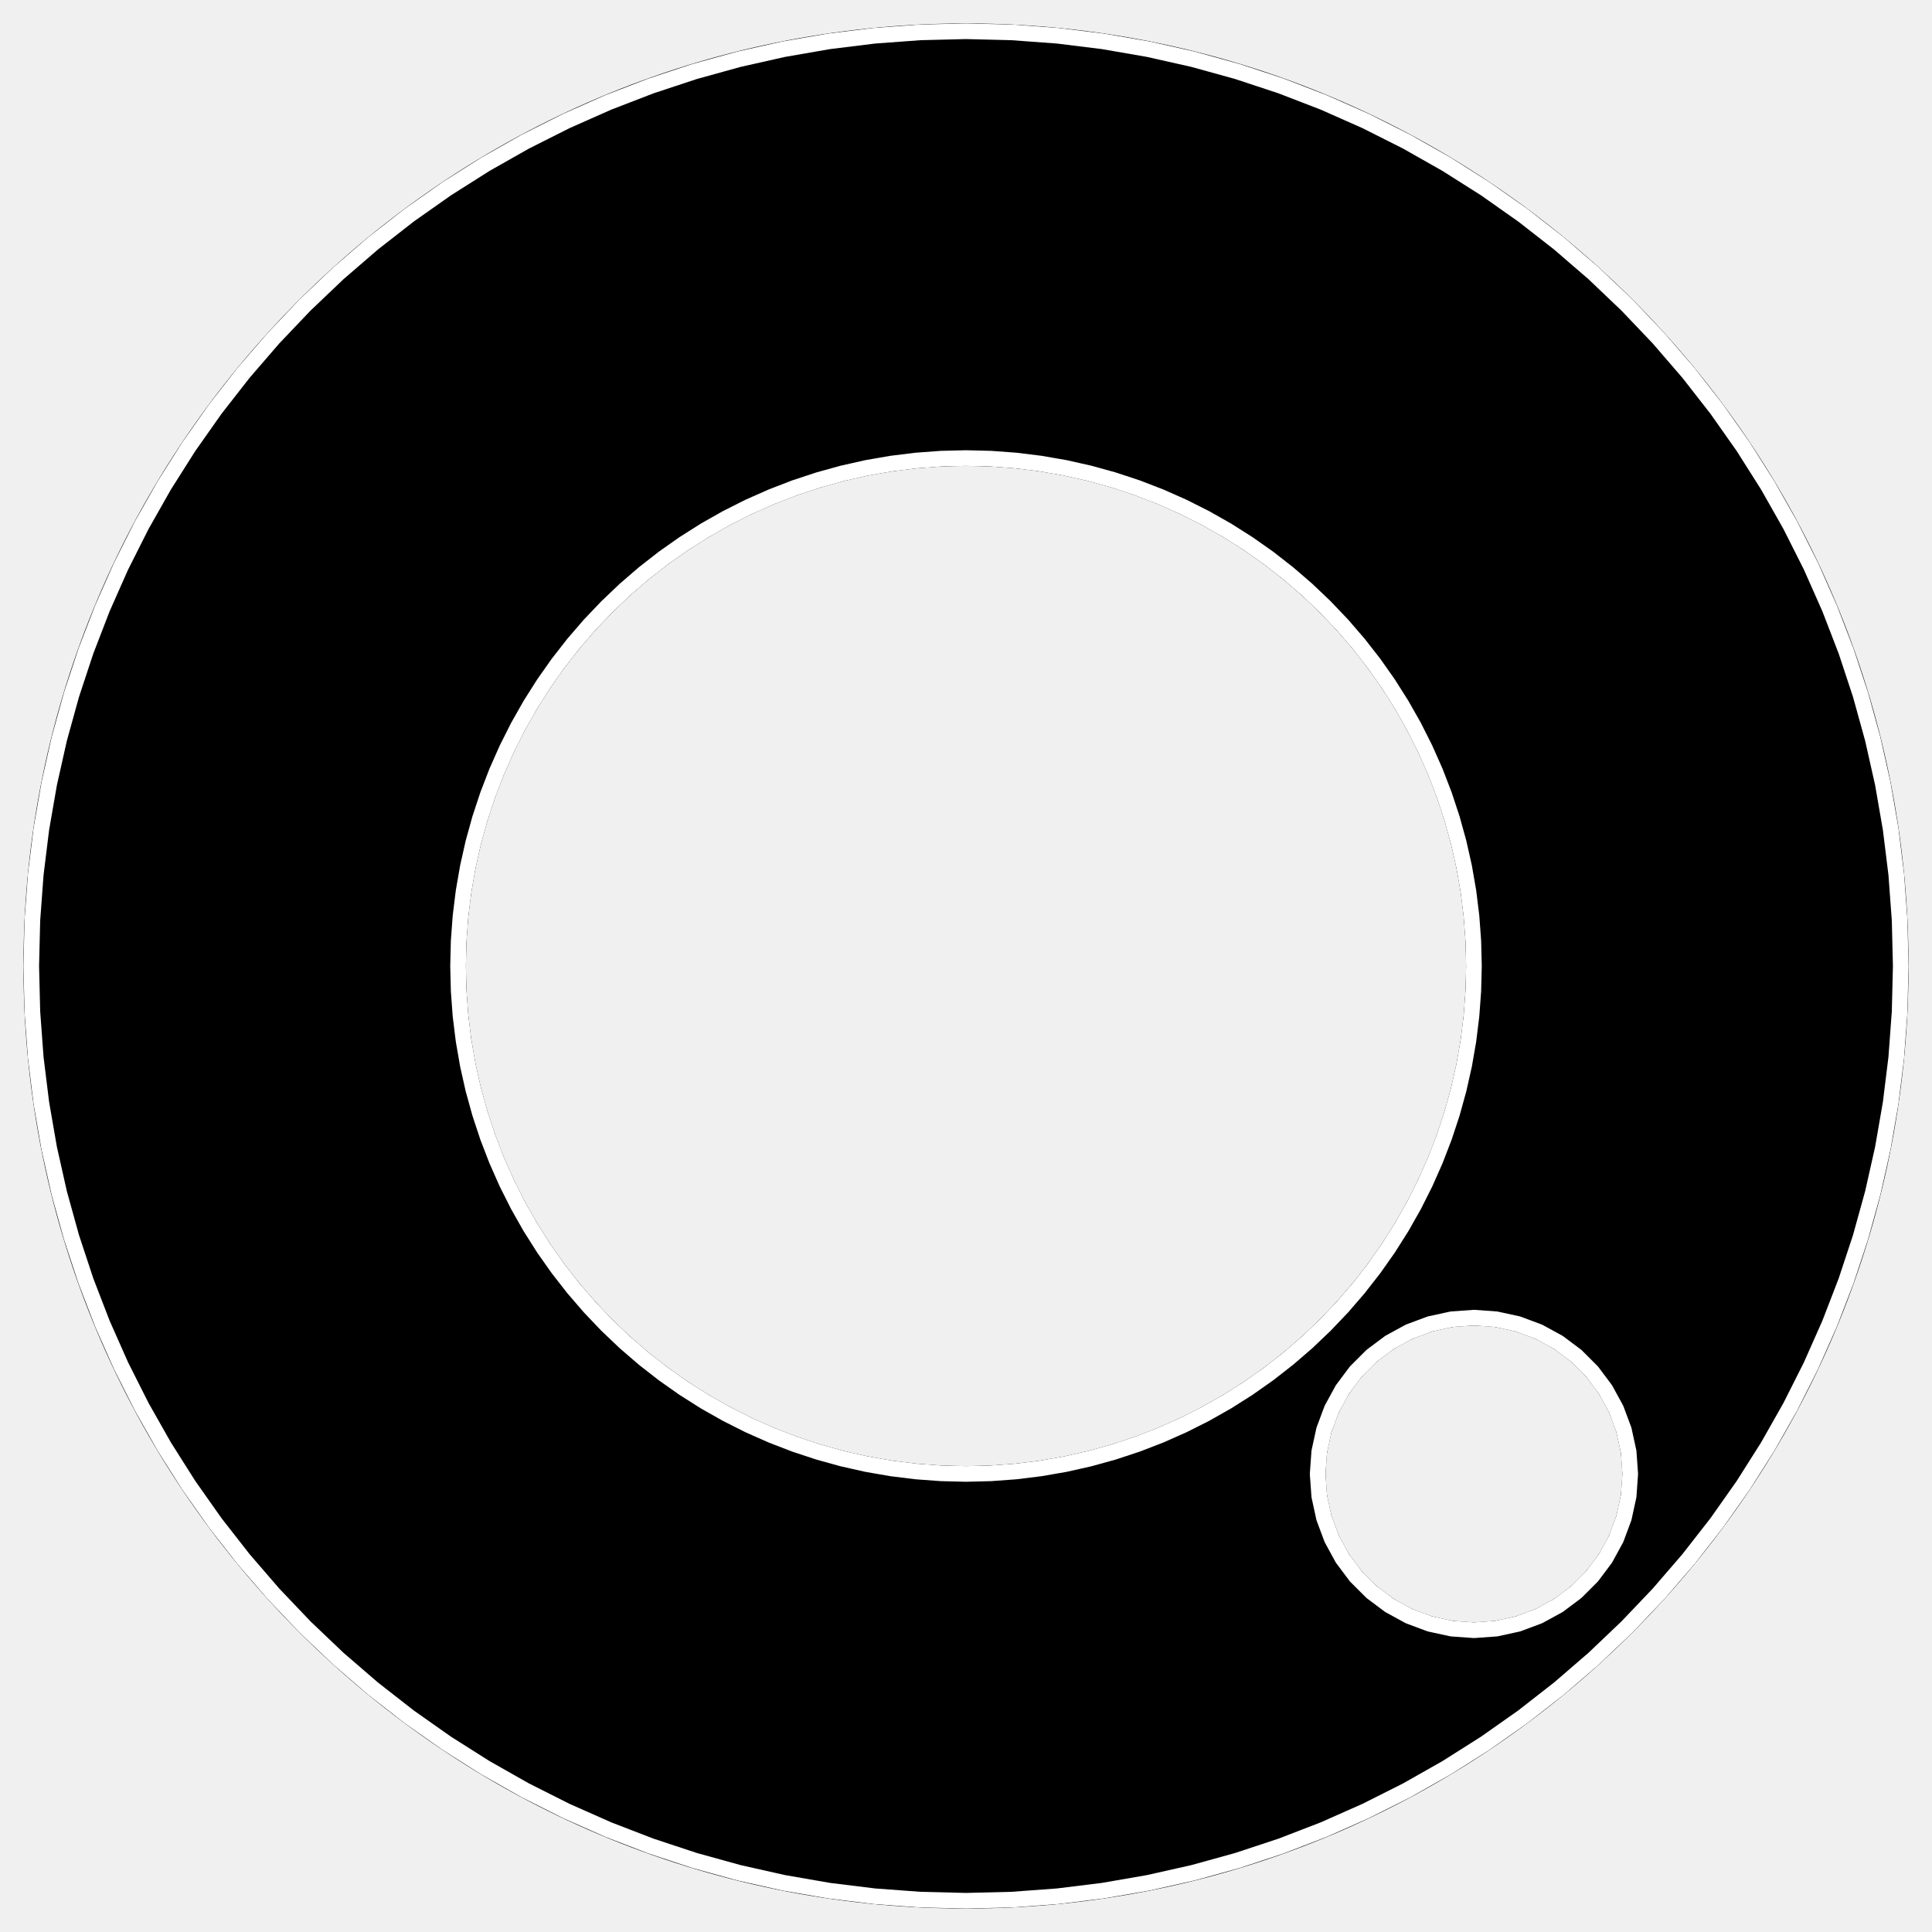
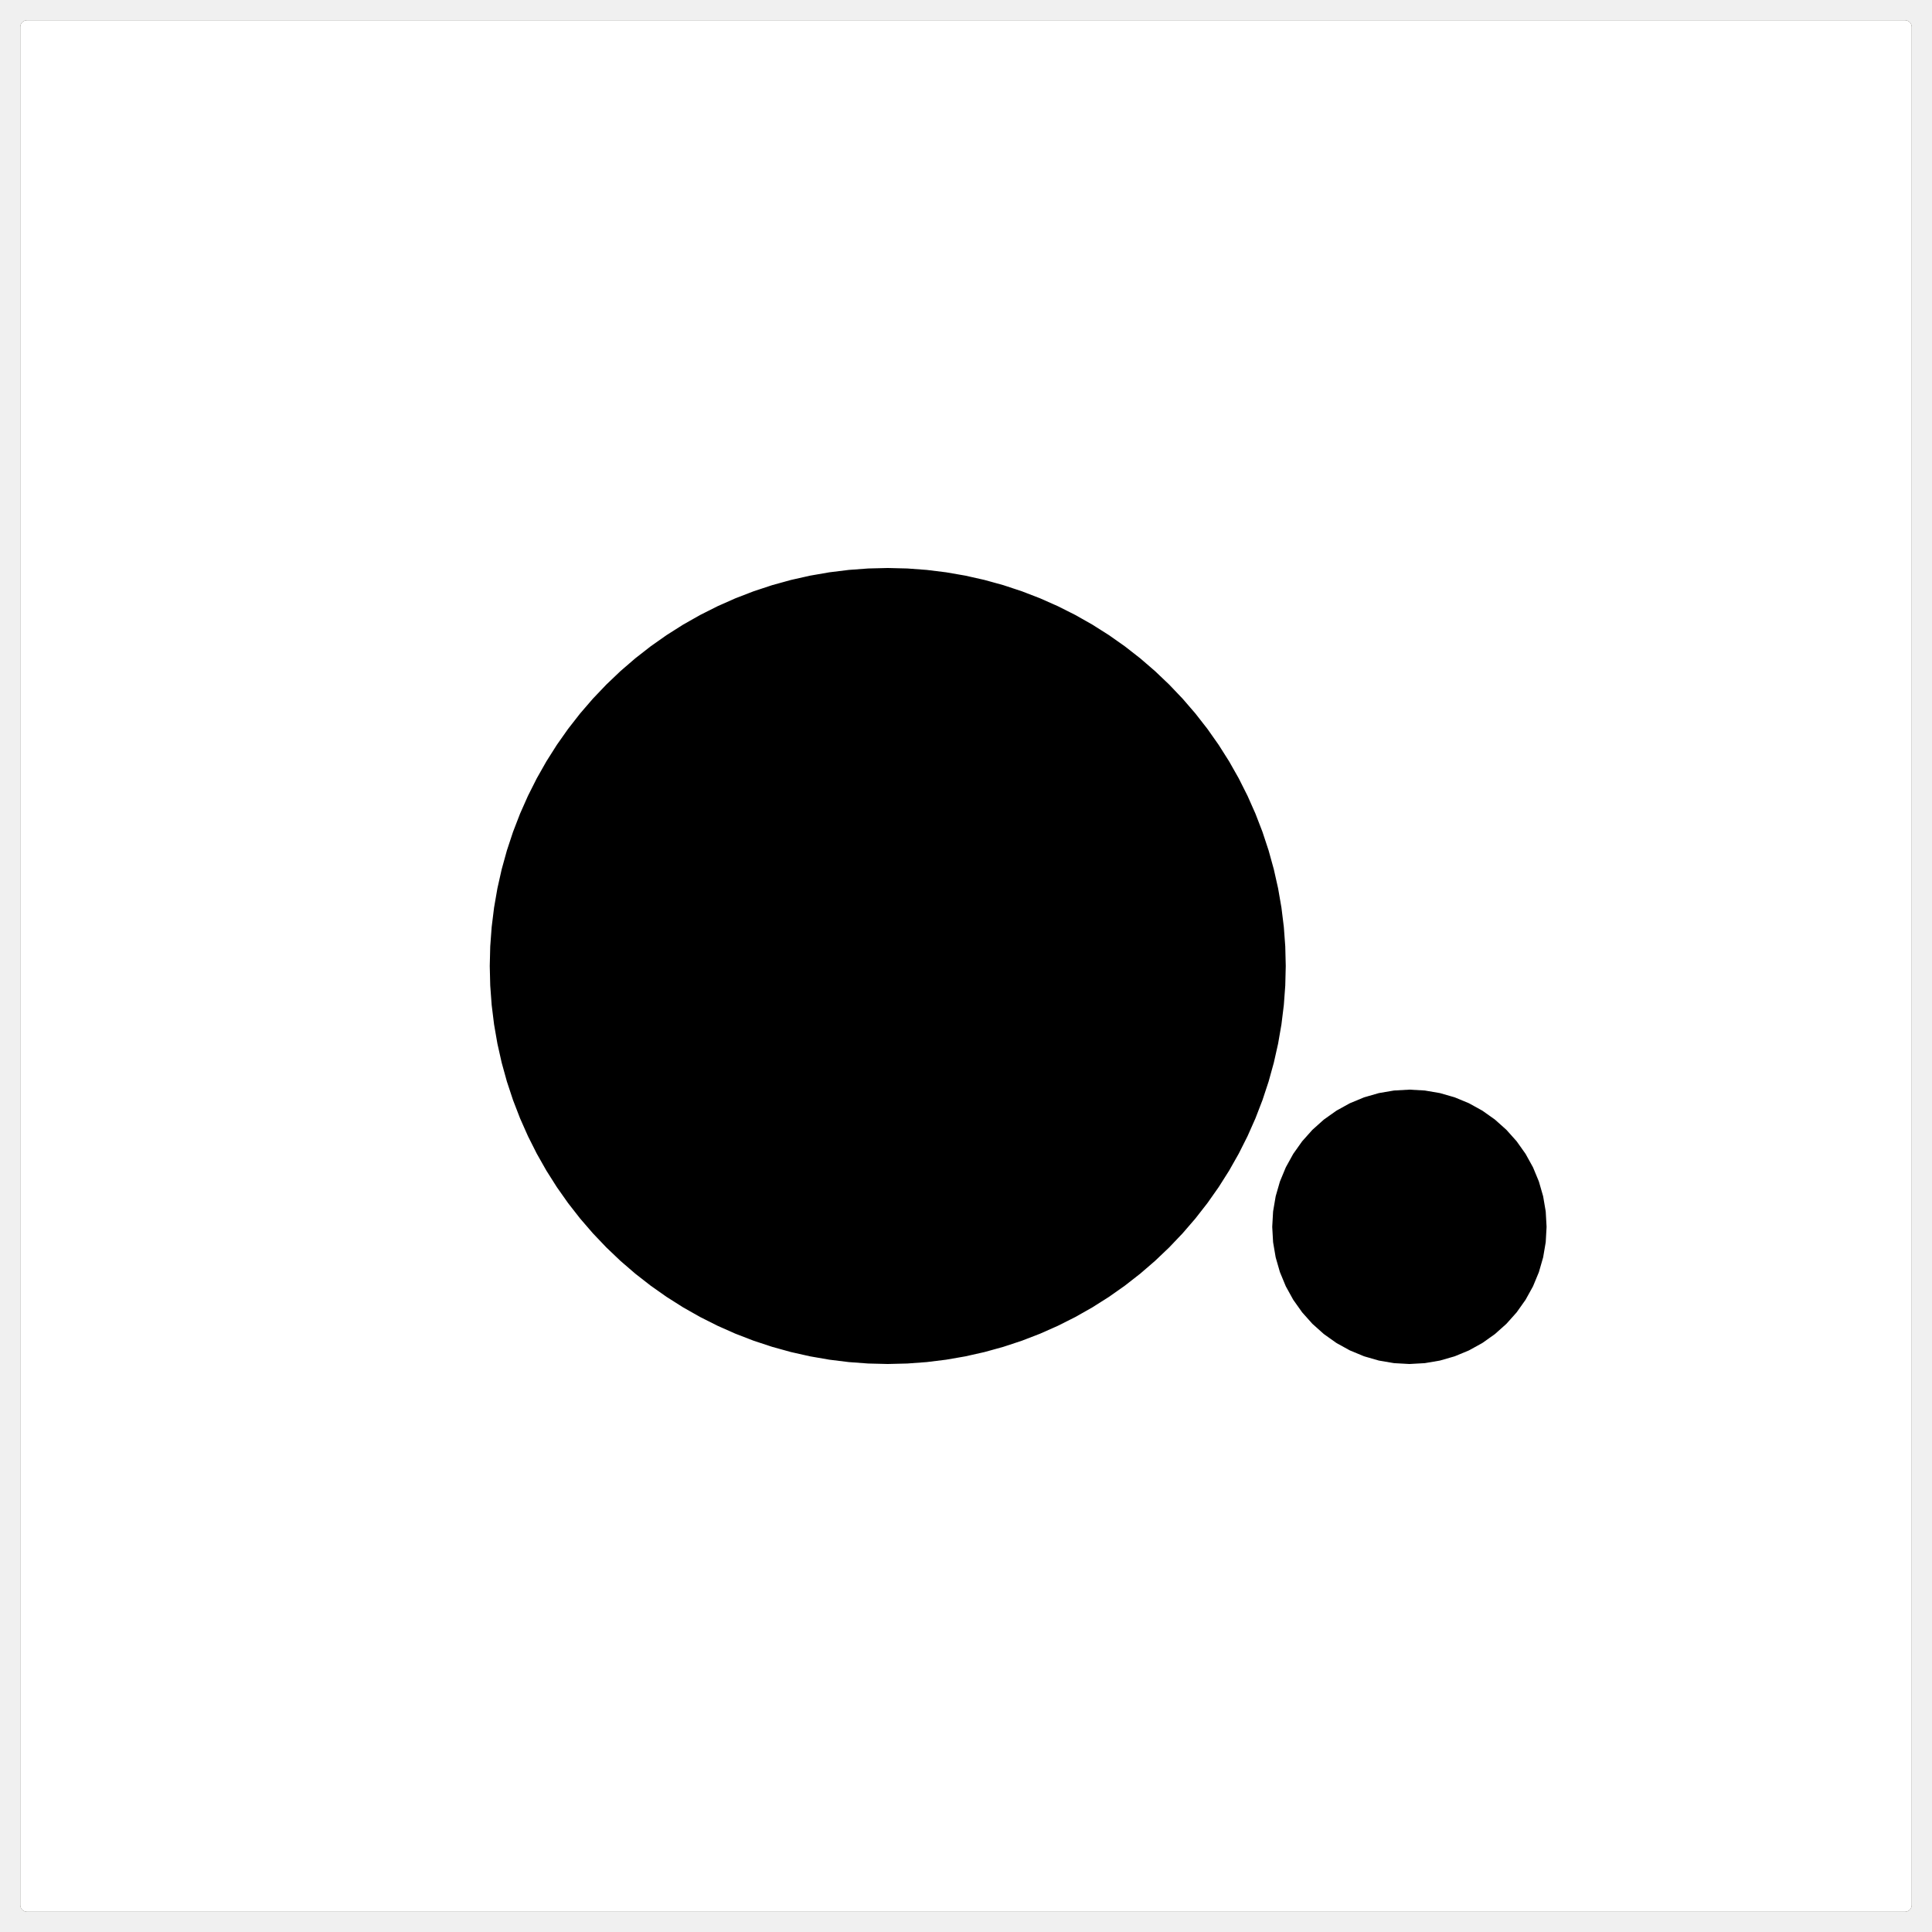
- <svg xmlns="http://www.w3.org/2000/svg" width="247.232" height="247.232" viewBox="297.162 52.927 247.232 247.232">
-   <ellipse cx="420.778" cy="176.543" rx="119.616" ry="119.616" stroke="#26201a" stroke-width="2" fill="none" stroke-linecap="round" stroke-linejoin="round" />
-   <ellipse cx="420.778" cy="176.543" rx="65" ry="65" stroke="#26201a" stroke-width="2" fill="none" stroke-linecap="round" stroke-linejoin="round" />
-   <ellipse cx="485.778" cy="241.543" rx="20" ry="20" stroke="#26201a" stroke-width="2" fill="none" stroke-linecap="round" stroke-linejoin="round" />
-   <path d="M540.394 176.543 L540.25 182.412 L539.818 188.267 L539.099 194.094 L538.096 199.879 L536.809 205.607 L535.243 211.265 L533.402 216.84 L531.289 222.318 L528.91 227.685 L526.27 232.929 L523.376 238.038 L520.235 242.998 L516.854 247.798 L513.242 252.426 L509.408 256.872 L505.359 261.124 L501.107 265.172 L496.662 269.007 L492.033 272.619 L487.233 276 L482.273 279.141 L477.165 282.035 L471.92 284.674 L466.553 287.053 L461.075 289.166 L455.501 291.008 L449.842 292.574 L444.114 293.86 L438.329 294.864 L432.503 295.583 L426.647 296.015 L420.778 296.159 L414.909 296.015 L409.054 295.583 L403.227 294.864 L397.442 293.86 L391.714 292.574 L386.055 291.008 L380.481 289.166 L375.003 287.053 L369.636 284.674 L364.392 282.035 L359.283 279.141 L354.323 276 L349.523 272.619 L344.895 269.007 L340.449 265.172 L336.197 261.124 L332.149 256.872 L328.314 252.426 L324.702 247.798 L321.321 242.998 L318.18 238.038 L315.286 232.929 L312.647 227.685 L310.267 222.318 L308.155 216.84 L306.313 211.265 L304.747 205.607 L303.461 199.879 L302.457 194.094 L301.738 188.267 L301.306 182.412 L301.162 176.543 L301.306 170.673 L301.738 164.818 L302.457 158.991 L303.461 153.207 L304.747 147.478 L306.313 141.82 L308.155 136.245 L310.267 130.768 L312.647 125.4 L315.286 120.156 L318.18 115.048 L321.321 110.088 L324.702 105.288 L328.314 100.659 L332.149 96.214 L336.197 91.962 L340.449 87.913 L344.895 84.078 L349.523 80.466 L354.323 77.086 L359.283 73.945 L364.392 71.051 L369.636 68.411 L375.003 66.032 L380.481 63.919 L386.055 62.078 L391.714 60.512 L397.442 59.225 L403.227 58.222 L409.054 57.503 L414.909 57.071 L420.778 56.927 L426.647 57.071 L432.503 57.503 L438.329 58.222 L444.114 59.225 L449.842 60.512 L455.501 62.078 L461.075 63.919 L466.553 66.032 L471.92 68.411 L477.165 71.051 L482.273 73.945 L487.233 77.086 L492.033 80.466 L496.662 84.078 L501.107 87.913 L505.359 91.962 L509.408 96.214 L513.242 100.659 L516.854 105.288 L520.235 110.088 L523.376 115.048 L526.27 120.156 L528.91 125.4 L531.289 130.768 L533.402 136.245 L535.243 141.82 L536.809 147.478 L538.096 153.207 L539.099 158.991 L539.818 164.818 L540.25 170.673 Z M485.7 173.353 L485.465 170.172 L485.075 167.005 L484.529 163.862 L483.83 160.749 L482.979 157.674 L481.978 154.645 L480.83 151.668 L479.537 148.752 L478.103 145.902 L476.53 143.126 L474.824 140.431 L472.987 137.822 L471.024 135.307 L468.94 132.891 L466.74 130.581 L464.429 128.381 L462.014 126.297 L459.499 124.334 L456.89 122.497 L454.195 120.79 L451.419 119.218 L448.569 117.783 L445.653 116.491 L442.676 115.342 L439.647 114.342 L436.572 113.491 L433.459 112.792 L430.316 112.246 L427.149 111.856 L423.968 111.621 L420.778 111.543 L417.589 111.621 L414.407 111.856 L411.241 112.246 L408.097 112.792 L404.984 113.491 L401.91 114.342 L398.88 115.342 L395.904 116.491 L392.987 117.783 L390.137 119.218 L387.361 120.79 L384.666 122.497 L382.058 124.334 L379.543 126.297 L377.127 128.381 L374.816 130.581 L372.616 132.891 L370.532 135.307 L368.57 137.822 L366.733 140.431 L365.026 143.126 L363.453 145.902 L362.019 148.752 L360.726 151.668 L359.578 154.645 L358.577 157.674 L357.726 160.749 L357.027 163.862 L356.482 167.005 L356.091 170.172 L355.856 173.353 L355.778 176.543 L355.856 179.732 L356.091 182.914 L356.482 186.08 L357.027 189.224 L357.726 192.336 L358.577 195.411 L359.578 198.441 L360.726 201.417 L362.019 204.334 L363.453 207.184 L365.026 209.959 L366.733 212.655 L368.57 215.263 L370.532 217.778 L372.616 220.194 L374.816 222.505 L377.127 224.705 L379.543 226.788 L382.058 228.751 L384.666 230.588 L387.361 232.295 L390.137 233.868 L392.987 235.302 L395.904 236.595 L398.88 237.743 L401.91 238.744 L404.984 239.595 L408.097 240.294 L411.241 240.839 L414.407 241.23 L417.589 241.464 L420.778 241.543 L423.968 241.464 L427.149 241.23 L430.316 240.839 L433.459 240.294 L436.572 239.595 L439.647 238.744 L442.676 237.743 L445.653 236.595 L448.569 235.302 L451.419 233.868 L454.195 232.295 L456.89 230.588 L459.499 228.751 L462.014 226.788 L464.429 224.705 L466.74 222.505 L468.94 220.194 L471.024 217.778 L472.987 215.263 L474.824 212.655 L476.53 209.959 L478.103 207.184 L479.537 204.334 L480.83 201.417 L481.978 198.441 L482.979 195.411 L483.83 192.336 L484.529 189.224 L485.075 186.08 L485.465 182.914 L485.7 179.732 L485.778 176.543 Z M505.575 238.696 L504.968 235.908 L503.971 233.234 L502.603 230.73 L500.893 228.446 L498.875 226.428 L496.591 224.718 L494.086 223.35 L491.413 222.353 L488.624 221.746 L485.778 221.543 L482.932 221.746 L480.143 222.353 L477.47 223.35 L474.965 224.718 L472.681 226.428 L470.663 228.446 L468.953 230.73 L467.585 233.234 L466.588 235.908 L465.982 238.696 L465.778 241.543 L465.982 244.389 L466.588 247.177 L467.585 249.851 L468.953 252.356 L470.663 254.64 L472.681 256.658 L474.965 258.368 L477.47 259.735 L480.143 260.733 L482.932 261.339 L485.778 261.543 L488.624 261.339 L491.413 260.733 L494.086 259.735 L496.591 258.368 L498.875 256.658 L500.893 254.64 L502.603 252.356 L503.971 249.851 L504.968 247.177 L505.575 244.389 L505.778 241.543 Z" stroke="#26201a" stroke-width="2" fill="#050505" stroke-linecap="round" stroke-linejoin="round" fill-rule="evenodd" />
-   <path d="M540.394 176.543 L540.25 182.412 L539.818 188.267 L539.099 194.094 L538.096 199.879 L536.809 205.607 L535.243 211.265 L533.402 216.84 L531.289 222.318 L528.91 227.685 L526.27 232.929 L523.376 238.038 L520.235 242.998 L516.854 247.798 L513.242 252.426 L509.408 256.872 L505.359 261.124 L501.107 265.172 L496.662 269.007 L492.033 272.619 L487.233 276 L482.273 279.141 L477.165 282.035 L471.92 284.674 L466.553 287.053 L461.075 289.166 L455.501 291.008 L449.842 292.574 L444.114 293.86 L438.329 294.864 L432.503 295.583 L426.647 296.015 L420.778 296.159 L414.909 296.015 L409.054 295.583 L403.227 294.864 L397.442 293.86 L391.714 292.574 L386.055 291.008 L380.481 289.166 L375.003 287.053 L369.636 284.674 L364.392 282.035 L359.283 279.141 L354.323 276 L349.523 272.619 L344.895 269.007 L340.449 265.172 L336.197 261.124 L332.149 256.872 L328.314 252.426 L324.702 247.798 L321.321 242.998 L318.18 238.038 L315.286 232.929 L312.647 227.685 L310.267 222.318 L308.155 216.84 L306.313 211.265 L304.747 205.607 L303.461 199.879 L302.457 194.094 L301.738 188.267 L301.306 182.412 L301.162 176.543 L301.306 170.673 L301.738 164.818 L302.457 158.991 L303.461 153.207 L304.747 147.478 L306.313 141.82 L308.155 136.245 L310.267 130.768 L312.647 125.4 L315.286 120.156 L318.18 115.048 L321.321 110.088 L324.702 105.288 L328.314 100.659 L332.149 96.214 L336.197 91.962 L340.449 87.913 L344.895 84.078 L349.523 80.466 L354.323 77.086 L359.283 73.945 L364.392 71.051 L369.636 68.411 L375.003 66.032 L380.481 63.919 L386.055 62.078 L391.714 60.512 L397.442 59.225 L403.227 58.222 L409.054 57.503 L414.909 57.071 L420.778 56.927 L426.647 57.071 L432.503 57.503 L438.329 58.222 L444.114 59.225 L449.842 60.512 L455.501 62.078 L461.075 63.919 L466.553 66.032 L471.92 68.411 L477.165 71.051 L482.273 73.945 L487.233 77.086 L492.033 80.466 L496.662 84.078 L501.107 87.913 L505.359 91.962 L509.408 96.214 L513.242 100.659 L516.854 105.288 L520.235 110.088 L523.376 115.048 L526.27 120.156 L528.91 125.4 L531.289 130.768 L533.402 136.245 L535.243 141.82 L536.809 147.478 L538.096 153.207 L539.099 158.991 L539.818 164.818 L540.25 170.673 Z M485.7 173.353 L485.465 170.172 L485.075 167.005 L484.529 163.862 L483.83 160.749 L482.979 157.674 L481.978 154.645 L480.83 151.668 L479.537 148.752 L478.103 145.902 L476.53 143.126 L474.824 140.431 L472.987 137.822 L471.024 135.307 L468.94 132.891 L466.74 130.581 L464.429 128.381 L462.014 126.297 L459.499 124.334 L456.89 122.497 L454.195 120.79 L451.419 119.218 L448.569 117.783 L445.653 116.491 L442.676 115.342 L439.647 114.342 L436.572 113.491 L433.459 112.792 L430.316 112.246 L427.149 111.856 L423.968 111.621 L420.778 111.543 L417.589 111.621 L414.407 111.856 L411.241 112.246 L408.097 112.792 L404.984 113.491 L401.91 114.342 L398.88 115.342 L395.904 116.491 L392.987 117.783 L390.137 119.218 L387.361 120.79 L384.666 122.497 L382.058 124.334 L379.543 126.297 L377.127 128.381 L374.816 130.581 L372.616 132.891 L370.532 135.307 L368.57 137.822 L366.733 140.431 L365.026 143.126 L363.453 145.902 L362.019 148.752 L360.726 151.668 L359.578 154.645 L358.577 157.674 L357.726 160.749 L357.027 163.862 L356.482 167.005 L356.091 170.172 L355.856 173.353 L355.778 176.543 L355.856 179.732 L356.091 182.914 L356.482 186.08 L357.027 189.224 L357.726 192.336 L358.577 195.411 L359.578 198.441 L360.726 201.417 L362.019 204.334 L363.453 207.184 L365.026 209.959 L366.733 212.655 L368.57 215.263 L370.532 217.778 L372.616 220.194 L374.816 222.505 L377.127 224.705 L379.543 226.788 L382.058 228.751 L384.666 230.588 L387.361 232.295 L390.137 233.868 L392.987 235.302 L395.904 236.595 L398.88 237.743 L401.91 238.744 L404.984 239.595 L408.097 240.294 L411.241 240.839 L414.407 241.23 L417.589 241.464 L420.778 241.543 L423.968 241.464 L427.149 241.23 L430.316 240.839 L433.459 240.294 L436.572 239.595 L439.647 238.744 L442.676 237.743 L445.653 236.595 L448.569 235.302 L451.419 233.868 L454.195 232.295 L456.89 230.588 L459.499 228.751 L462.014 226.788 L464.429 224.705 L466.74 222.505 L468.94 220.194 L471.024 217.778 L472.987 215.263 L474.824 212.655 L476.53 209.959 L478.103 207.184 L479.537 204.334 L480.83 201.417 L481.978 198.441 L482.979 195.411 L483.83 192.336 L484.529 189.224 L485.075 186.08 L485.465 182.914 L485.7 179.732 L485.778 176.543 Z M505.575 238.696 L504.968 235.908 L503.971 233.234 L502.603 230.73 L500.893 228.446 L498.875 226.428 L496.591 224.718 L494.086 223.35 L491.413 222.353 L488.624 221.746 L485.778 221.543 L482.932 221.746 L480.143 222.353 L477.47 223.35 L474.965 224.718 L472.681 226.428 L470.663 228.446 L468.953 230.73 L467.585 233.234 L466.588 235.908 L465.982 238.696 L465.778 241.543 L465.982 244.389 L466.588 247.177 L467.585 249.851 L468.953 252.356 L470.663 254.64 L472.681 256.658 L474.965 258.368 L477.47 259.735 L480.143 260.733 L482.932 261.339 L485.778 261.543 L488.624 261.339 L491.413 260.733 L494.086 259.735 L496.591 258.368 L498.875 256.658 L500.893 254.64 L502.603 252.356 L503.971 249.851 L504.968 247.177 L505.575 244.389 L505.778 241.543 Z" stroke="#ffffff" stroke-width="2" fill="#000000" stroke-linecap="round" stroke-linejoin="round" fill-rule="evenodd" />
+ <svg xmlns="http://www.w3.org/2000/svg" width="285.975" height="285.975" viewBox="368.025 6 285.975 285.975">
+   <rect x="372.025" y="10" width="277.975" height="277.975" stroke="#26201a" stroke-width="2" fill="none" stroke-linecap="round" stroke-linejoin="round" />
+   <ellipse cx="499.43" cy="148.987" rx="57.911" ry="57.911" stroke="#26201a" stroke-width="2" fill="none" stroke-linecap="round" stroke-linejoin="round" />
+   <ellipse cx="576.646" cy="187.595" rx="19.304" ry="19.304" stroke="#26201a" stroke-width="2" fill="none" stroke-linecap="round" stroke-linejoin="round" />
+   <path d="M372.025 10 L650 10 L650 287.975 L372.025 287.975 Z M557.272 146.146 L557.063 143.311 L556.715 140.49 L556.229 137.689 L555.606 134.916 L554.848 132.177 L553.957 129.477 L552.934 126.826 L551.782 124.227 L550.504 121.688 L549.103 119.215 L547.582 116.813 L545.946 114.49 L544.197 112.249 L542.34 110.096 L540.38 108.038 L538.321 106.078 L536.169 104.221 L533.928 102.472 L531.604 100.836 L529.203 99.315 L526.73 97.914 L524.191 96.636 L521.592 95.484 L518.94 94.461 L516.241 93.569 L513.502 92.812 L510.729 92.189 L507.928 91.703 L505.106 91.355 L502.272 91.145 L499.43 91.076 L496.589 91.145 L493.754 91.355 L490.933 91.703 L488.132 92.189 L485.359 92.812 L482.62 93.569 L479.92 94.461 L477.269 95.484 L474.67 96.636 L472.131 97.914 L469.658 99.315 L467.256 100.836 L464.933 102.472 L462.692 104.221 L460.539 106.078 L458.481 108.038 L456.521 110.096 L454.664 112.249 L452.915 114.49 L451.279 116.813 L449.758 119.215 L448.357 121.688 L447.079 124.227 L445.927 126.826 L444.904 129.477 L444.012 132.177 L443.255 134.916 L442.632 137.689 L442.146 140.49 L441.798 143.311 L441.588 146.146 L441.519 148.987 L441.588 151.829 L441.798 154.663 L442.146 157.485 L442.632 160.285 L443.255 163.059 L444.012 165.798 L444.904 168.497 L445.927 171.149 L447.079 173.748 L448.357 176.287 L449.758 178.76 L451.279 181.161 L452.915 183.485 L454.664 185.726 L456.521 187.878 L458.481 189.937 L460.539 191.897 L462.692 193.754 L464.933 195.503 L467.256 197.139 L469.658 198.66 L472.131 200.061 L474.67 201.338 L477.269 202.491 L479.92 203.514 L482.62 204.405 L485.359 205.163 L488.132 205.786 L490.933 206.272 L493.754 206.62 L496.589 206.829 L499.43 206.899 L502.272 206.829 L505.106 206.62 L507.928 206.272 L510.729 205.786 L513.502 205.163 L516.241 204.405 L518.94 203.514 L521.592 202.491 L524.191 201.338 L526.73 200.061 L529.203 198.66 L531.604 197.139 L533.928 195.503 L536.169 193.754 L538.321 191.897 L540.38 189.937 L542.34 187.878 L544.197 185.726 L545.946 183.485 L547.582 181.161 L549.103 178.76 L550.504 176.287 L551.782 173.748 L552.934 171.149 L553.957 168.497 L554.848 165.798 L555.606 163.059 L556.229 160.285 L556.715 157.485 L557.063 154.663 L557.272 151.829 L557.342 148.987 Z M595.828 185.434 L595.465 183.299 L594.866 181.219 L594.038 179.219 L592.99 177.325 L591.738 175.559 L590.296 173.945 L588.681 172.502 L586.916 171.25 L585.021 170.203 L583.021 169.374 L580.941 168.775 L578.807 168.412 L576.646 168.291 L574.484 168.412 L572.35 168.775 L570.27 169.374 L568.27 170.203 L566.375 171.25 L564.61 172.502 L562.995 173.945 L561.553 175.559 L560.301 177.325 L559.254 179.219 L558.425 181.219 L557.826 183.299 L557.463 185.434 L557.342 187.595 L557.463 189.756 L557.826 191.89 L558.425 193.971 L559.254 195.97 L560.301 197.865 L561.553 199.63 L562.995 201.245 L564.61 202.687 L566.375 203.94 L568.27 204.987 L570.27 205.815 L572.35 206.415 L574.484 206.778 L576.646 206.899 L578.807 206.778 L580.941 206.415 L583.021 205.815 L585.021 204.987 L586.916 203.94 L588.681 202.687 L590.296 201.245 L591.738 199.63 L592.99 197.865 L594.038 195.97 L594.866 193.971 L595.465 191.89 L595.828 189.756 L595.949 187.595 Z" stroke="#ffffff" stroke-width="2" fill="#ffffff" stroke-linecap="round" stroke-linejoin="round" fill-rule="evenodd" />
+   <path d="M557.342 148.987 L557.272 151.829 L557.063 154.663 L556.715 157.485 L556.229 160.285 L555.606 163.059 L554.848 165.798 L553.957 168.497 L552.934 171.149 L551.782 173.748 L550.504 176.287 L549.103 178.76 L547.582 181.161 L545.946 183.485 L544.197 185.726 L542.34 187.878 L540.38 189.937 L538.321 191.897 L536.169 193.754 L533.928 195.503 L531.604 197.139 L529.203 198.66 L526.73 200.061 L524.191 201.338 L521.592 202.491 L518.94 203.514 L516.241 204.405 L513.502 205.163 L510.729 205.786 L507.928 206.272 L505.106 206.62 L502.272 206.829 L499.43 206.899 L496.589 206.829 L493.754 206.62 L490.933 206.272 L488.132 205.786 L485.359 205.163 L482.62 204.405 L479.92 203.514 L477.269 202.491 L474.67 201.338 L472.131 200.061 L469.658 198.66 L467.256 197.139 L464.933 195.503 L462.692 193.754 L460.539 191.897 L458.481 189.937 L456.521 187.878 L454.664 185.726 L452.915 183.485 L451.279 181.161 L449.758 178.76 L448.357 176.287 L447.079 173.748 L445.927 171.149 L444.904 168.497 L444.012 165.798 L443.255 163.059 L442.632 160.285 L442.146 157.485 L441.798 154.663 L441.588 151.829 L441.519 148.987 L441.588 146.146 L441.798 143.311 L442.146 140.49 L442.632 137.689 L443.255 134.916 L444.012 132.177 L444.904 129.477 L445.927 126.826 L447.079 124.227 L448.357 121.688 L449.758 119.215 L451.279 116.813 L452.915 114.49 L454.664 112.249 L456.521 110.096 L458.481 108.038 L460.539 106.078 L462.692 104.221 L464.933 102.472 L467.256 100.836 L469.658 99.315 L472.131 97.914 L474.67 96.636 L477.269 95.484 L479.92 94.461 L482.62 93.569 L485.359 92.812 L488.132 92.189 L490.933 91.703 L493.754 91.355 L496.589 91.145 L499.43 91.076 L502.272 91.145 L505.106 91.355 L507.928 91.703 L510.729 92.189 L513.502 92.812 L516.241 93.569 L518.94 94.461 L521.592 95.484 L524.191 96.636 L526.73 97.914 L529.203 99.315 L531.604 100.836 L533.928 102.472 L536.169 104.221 L538.321 106.078 L540.38 108.038 L542.34 110.096 L544.197 112.249 L545.946 114.49 L547.582 116.813 L549.103 119.215 L550.504 121.688 L551.782 124.227 L552.934 126.826 L553.957 129.477 L554.848 132.177 L555.606 134.916 L556.229 137.689 L556.715 140.49 L557.063 143.311 L557.272 146.146 Z" stroke="#000000" stroke-width="2" fill="#000000" stroke-linecap="round" stroke-linejoin="round" fill-rule="evenodd" />
+   <path d="M595.949 187.595 L595.828 189.756 L595.465 191.89 L594.866 193.971 L594.038 195.97 L592.99 197.865 L591.738 199.63 L590.296 201.245 L588.681 202.687 L586.916 203.94 L585.021 204.987 L583.021 205.815 L580.941 206.415 L578.807 206.778 L576.646 206.899 L574.484 206.778 L572.35 206.415 L570.27 205.815 L568.27 204.987 L566.375 203.94 L564.61 202.687 L562.995 201.245 L561.553 199.63 L560.301 197.865 L559.254 195.97 L558.425 193.971 L557.826 191.89 L557.463 189.756 L557.342 187.595 L557.463 185.434 L557.826 183.299 L558.425 181.219 L559.254 179.219 L560.301 177.325 L561.553 175.559 L562.995 173.945 L564.61 172.502 L566.375 171.25 L568.27 170.203 L570.27 169.374 L572.35 168.775 L574.484 168.412 L576.646 168.291 L578.807 168.412 L580.941 168.775 L583.021 169.374 L585.021 170.203 L586.916 171.25 L588.681 172.502 L590.296 173.945 L591.738 175.559 L592.99 177.325 L594.038 179.219 L594.866 181.219 L595.465 183.299 L595.828 185.434 Z" stroke="#000000" stroke-width="2" fill="#000000" stroke-linecap="round" stroke-linejoin="round" fill-rule="evenodd" />
</svg>
